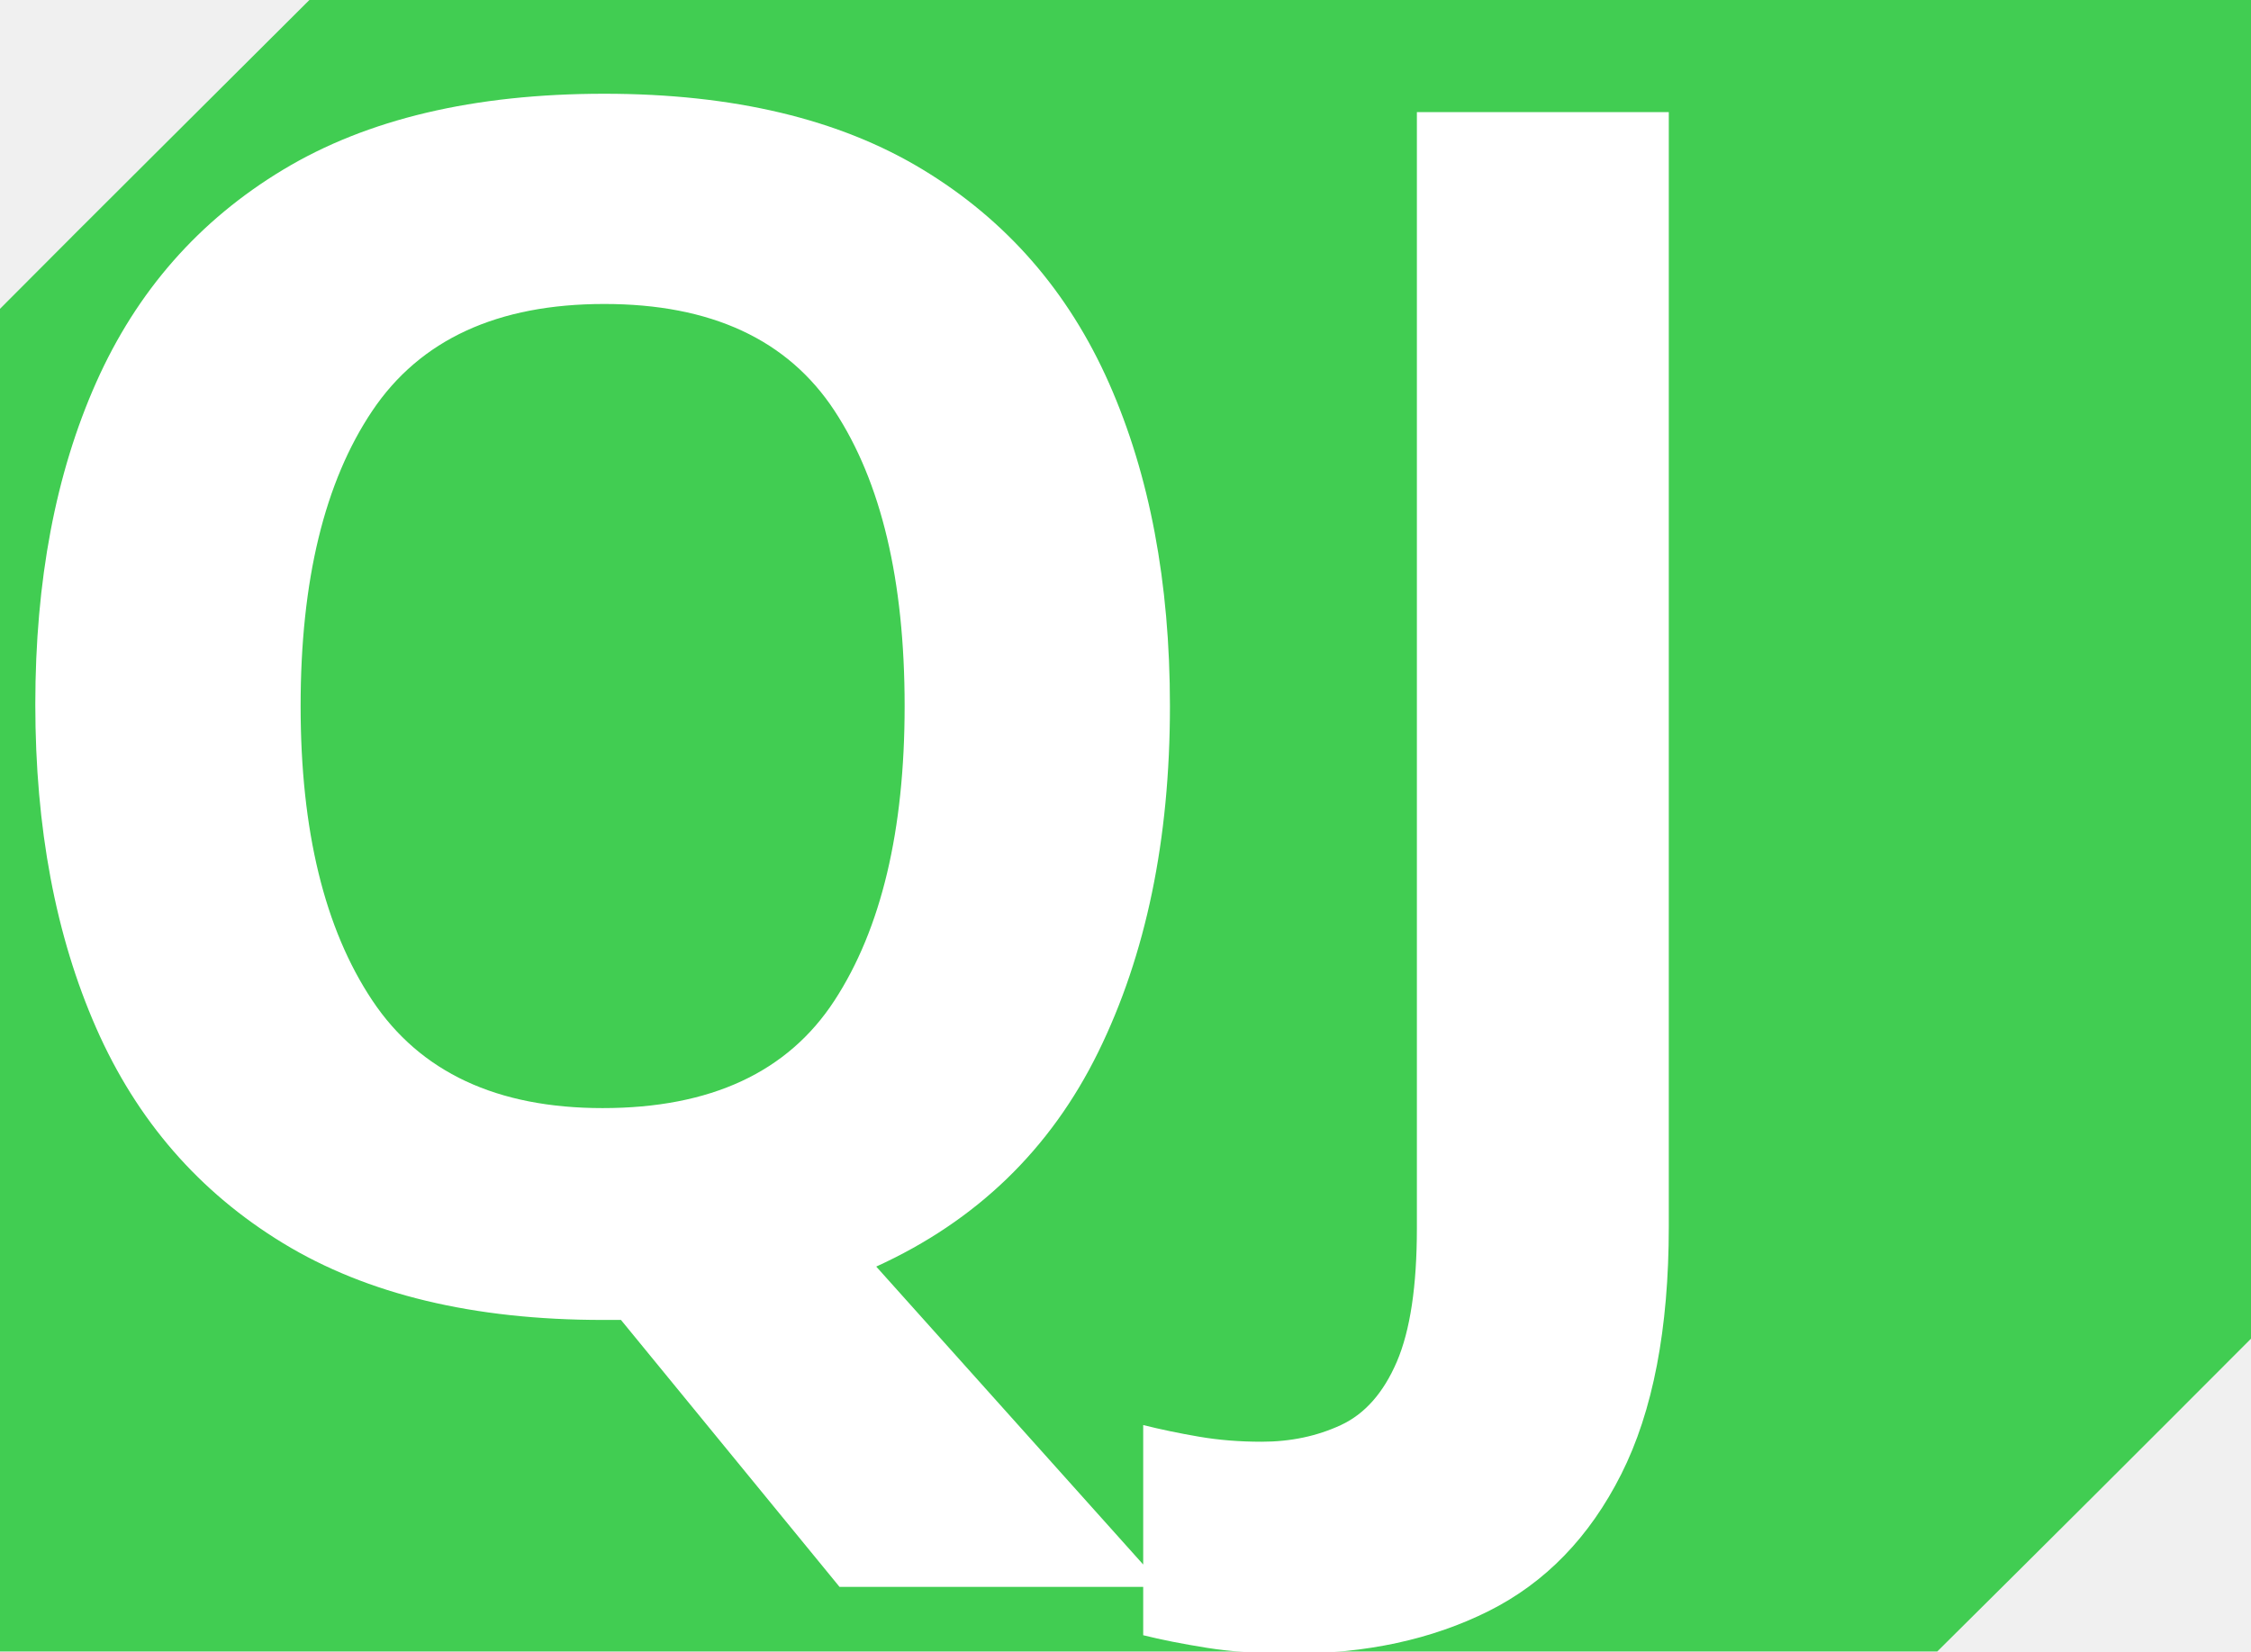
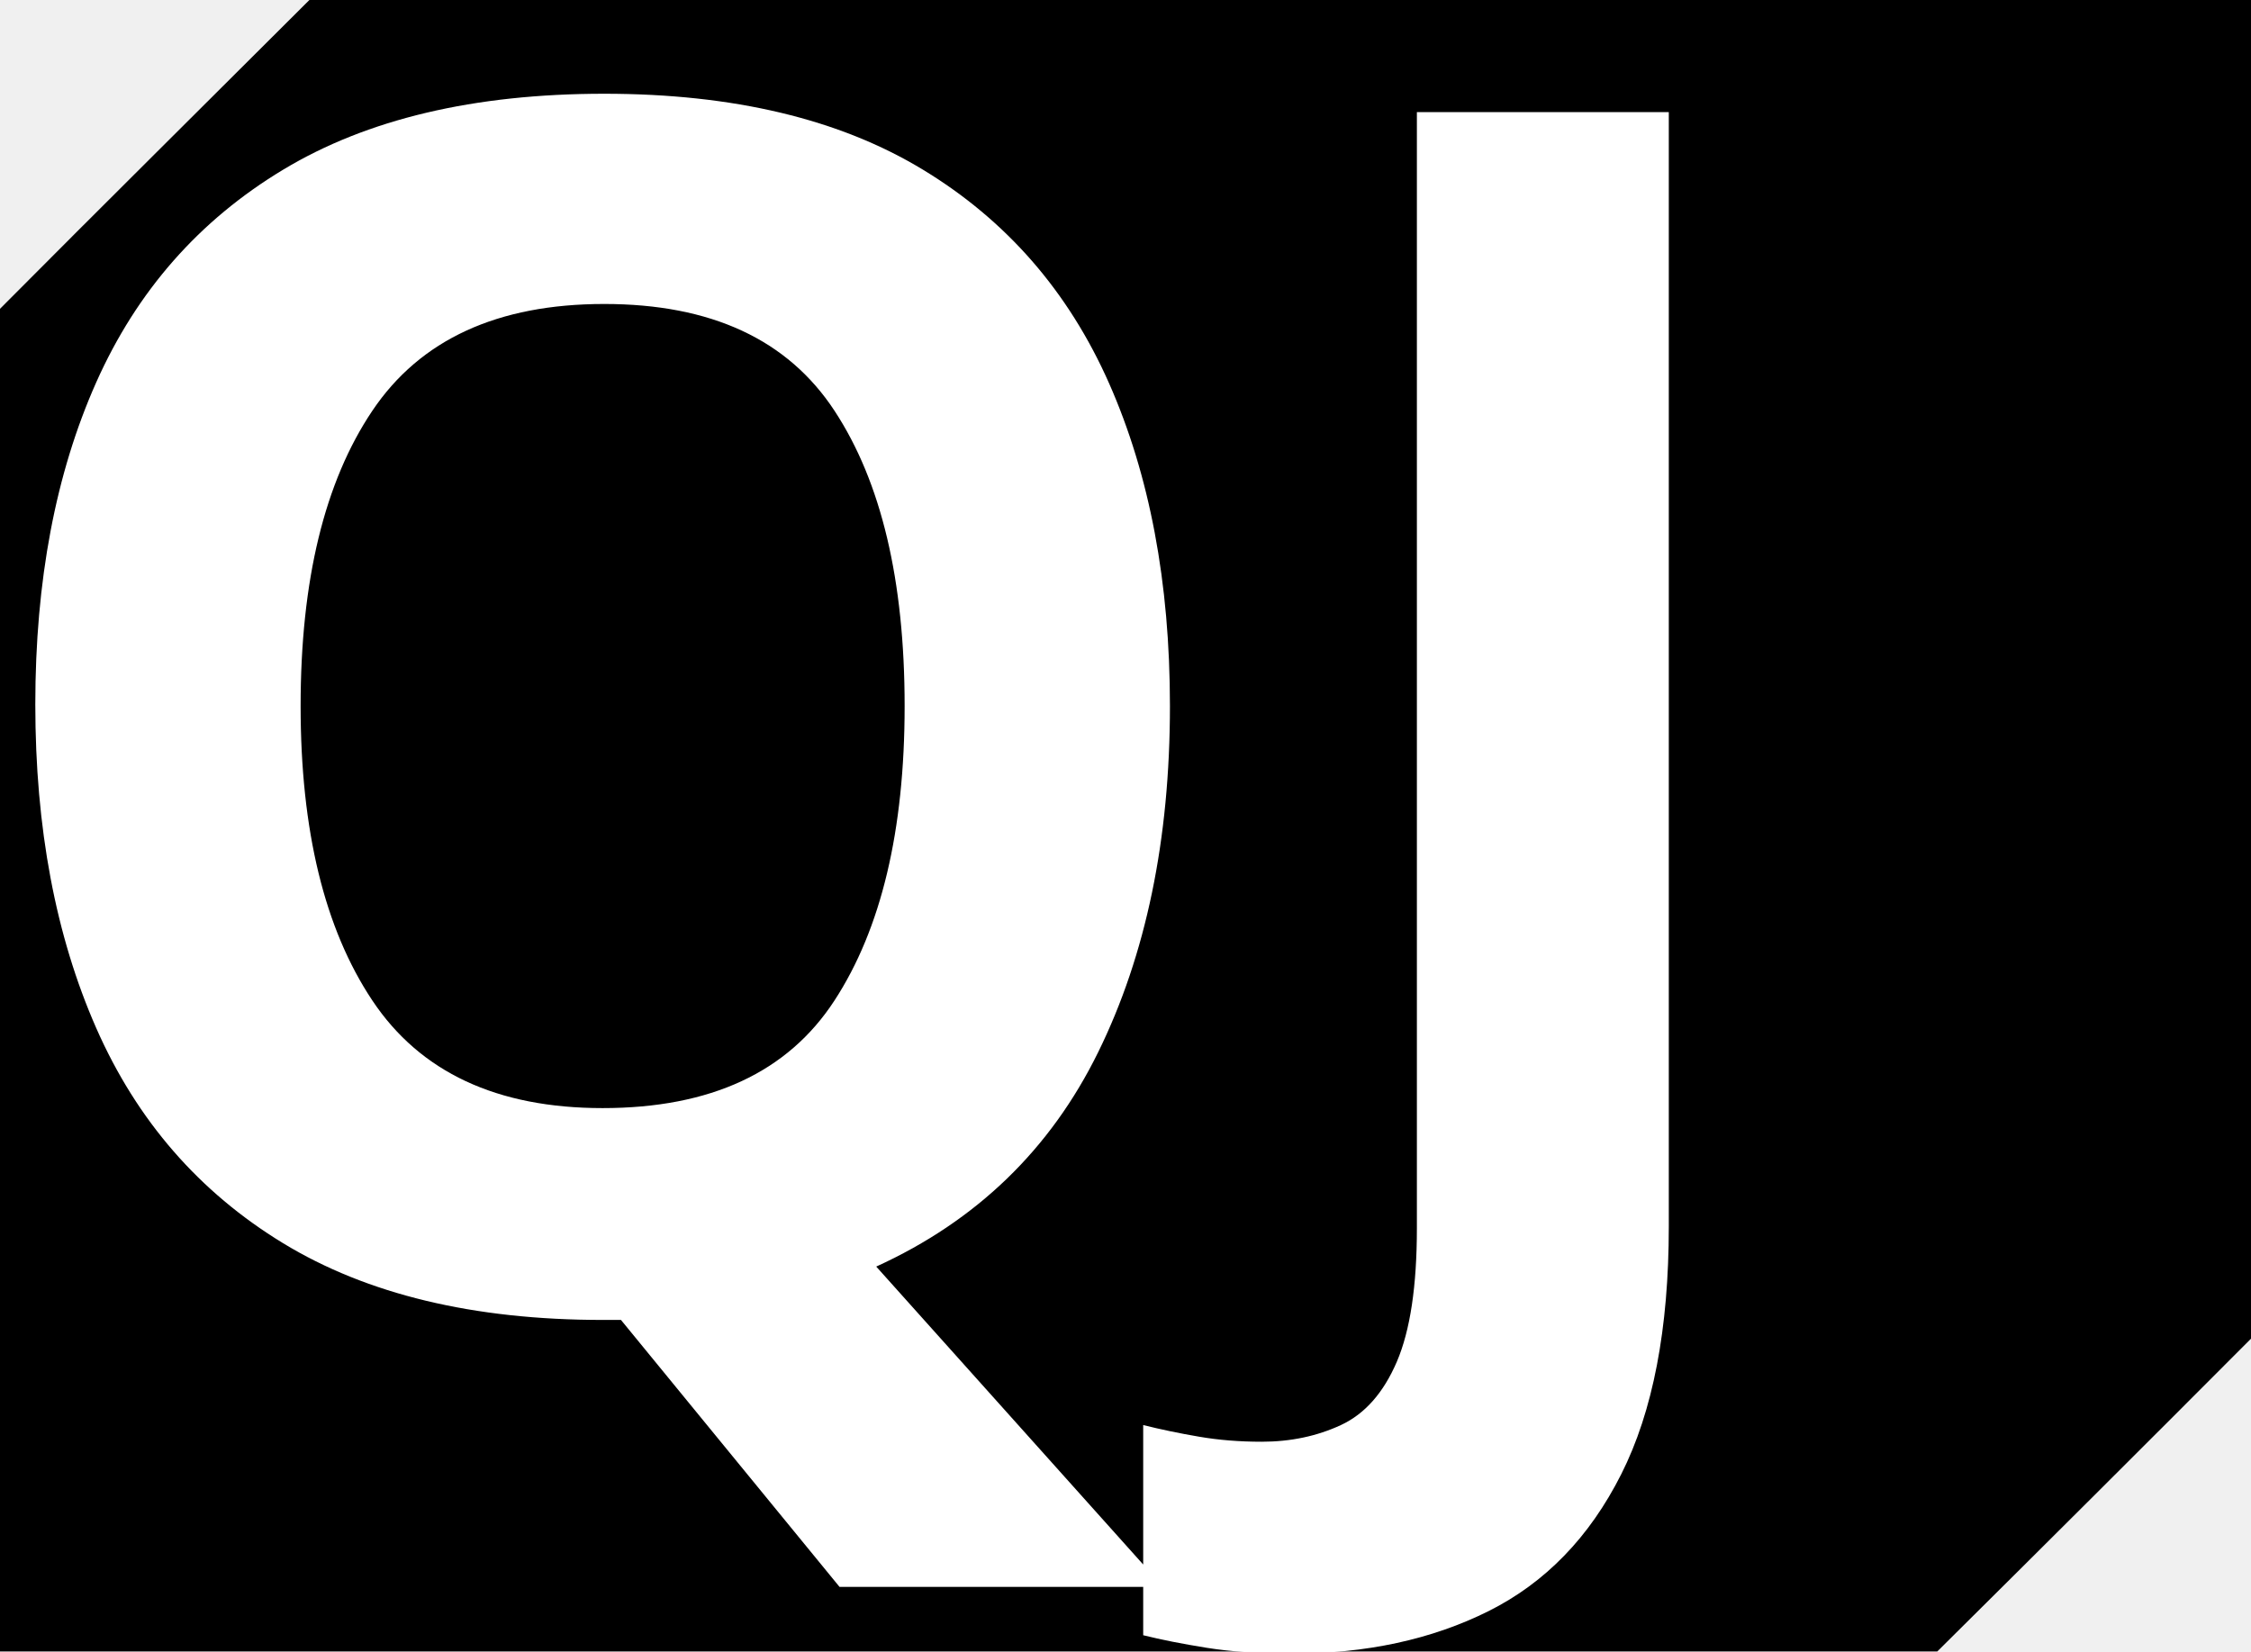
<svg xmlns="http://www.w3.org/2000/svg" width="462pt" height="339pt" viewBox="0 0 462 339" version="1.1" id="svg2">
  <defs id="defs18" />
-   <path fill="#41cd52" d=" M 63.50 0.00 L 462.00 0.00 L 462.00 274.79 C 440.60 296.26 419.13 317.66 397.61 339.00 L 0.00 339.00 L 0.00 63.39 C 21.08 42.18 42.34 21.13 63.50 0.00 Z" id="path6" />
-   <path fill="#41cd52" d=" M 160.51 87.70 C 170.80 86.36 181.60 86.72 191.34 90.61 C 199.23 93.73 205.93 99.84 209.47 107.58 C 214.90 119.31 216.98 132.26 218.03 145.05 C 219.17 162.07 219.01 179.25 216.66 196.17 C 215.01 206.24 212.66 216.85 205.84 224.79 C 198.92 232.76 188.25 236.18 178.01 236.98 C 167.21 237.77 155.82 236.98 146.07 231.87 C 140.38 228.84 135.55 224.09 132.73 218.27 C 129.31 211.30 127.43 203.69 126.11 196.07 C 122.13 171.91 121.17 146.91 126.61 122.89 C 128.85 113.83 132.11 104.53 138.73 97.70 C 144.49 91.85 152.51 88.83 160.51 87.70 Z" id="path12" />
+   <path fill="#41cd52" d=" M 63.50 0.00 L 462.00 0.00 L 462.00 274.79 C 440.60 296.26 419.13 317.66 397.61 339.00 L 0.00 339.00 L 0.00 63.39 C 21.08 42.18 42.34 21.13 63.50 0.00 Z" id="path6" style="fill:#000000" />
  <text id="text823" y="267.524" x="395.018" style="font-style:italic;font-variant:normal;font-weight:normal;font-stretch:normal;font-size:27.81px;line-height:125%;font-family:Sansation;-inkscape-font-specification:'Sansation, Italic';font-variant-ligatures:normal;font-variant-caps:normal;font-variant-numeric:normal;font-feature-settings:normal;text-align:end;letter-spacing:0px;word-spacing:0px;writing-mode:lr-tb;text-anchor:end;fill:#000000;fill-opacity:1;stroke:none;stroke-width:3.567px;stroke-linecap:butt;stroke-linejoin:miter;stroke-opacity:1" xml:space="preserve">
    <tspan style="font-style:normal;font-variant:normal;font-weight:600;font-stretch:normal;font-size:342.448px;font-family:'Titillium Web';-inkscape-font-specification:'Titillium Web Semi-Bold';font-variant-ligatures:normal;font-variant-caps:normal;font-variant-numeric:normal;font-feature-settings:normal;text-align:end;writing-mode:lr-tb;text-anchor:end;fill:#ffffff;fill-opacity:1;stroke-width:3.567px" y="267.524" x="395.018" id="tspan821">QJ</tspan>
  </text>
</svg>
